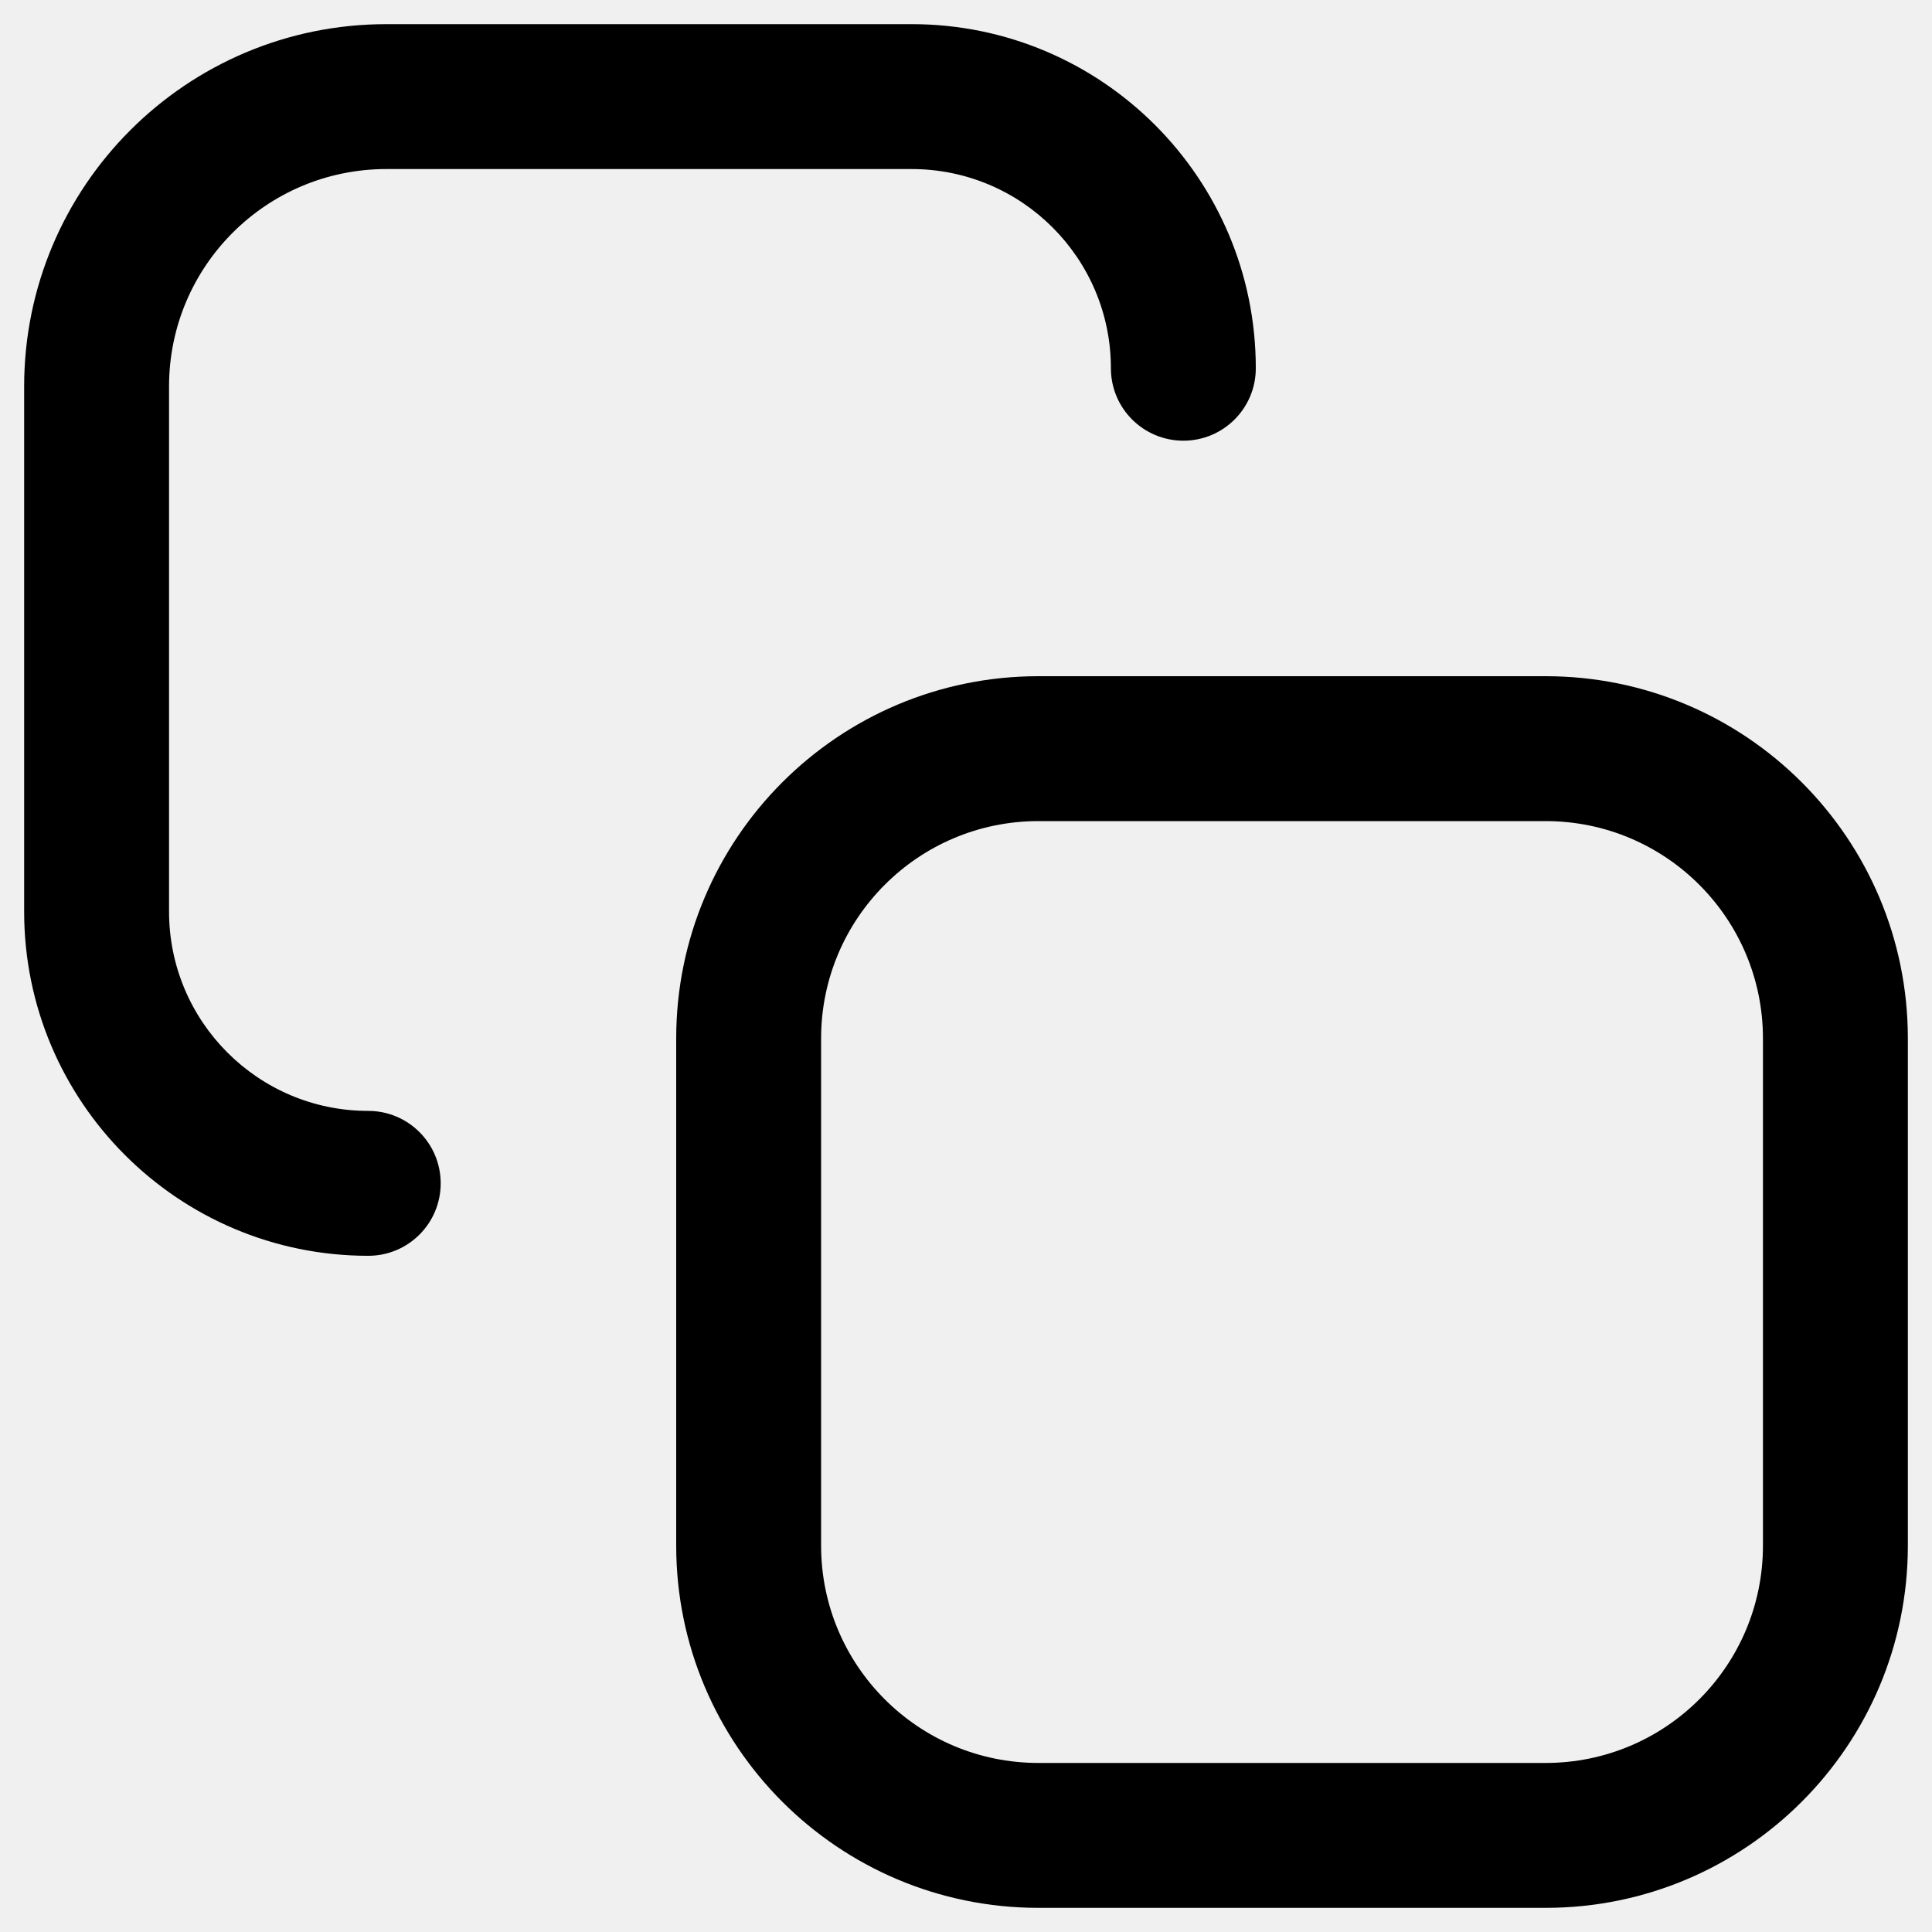
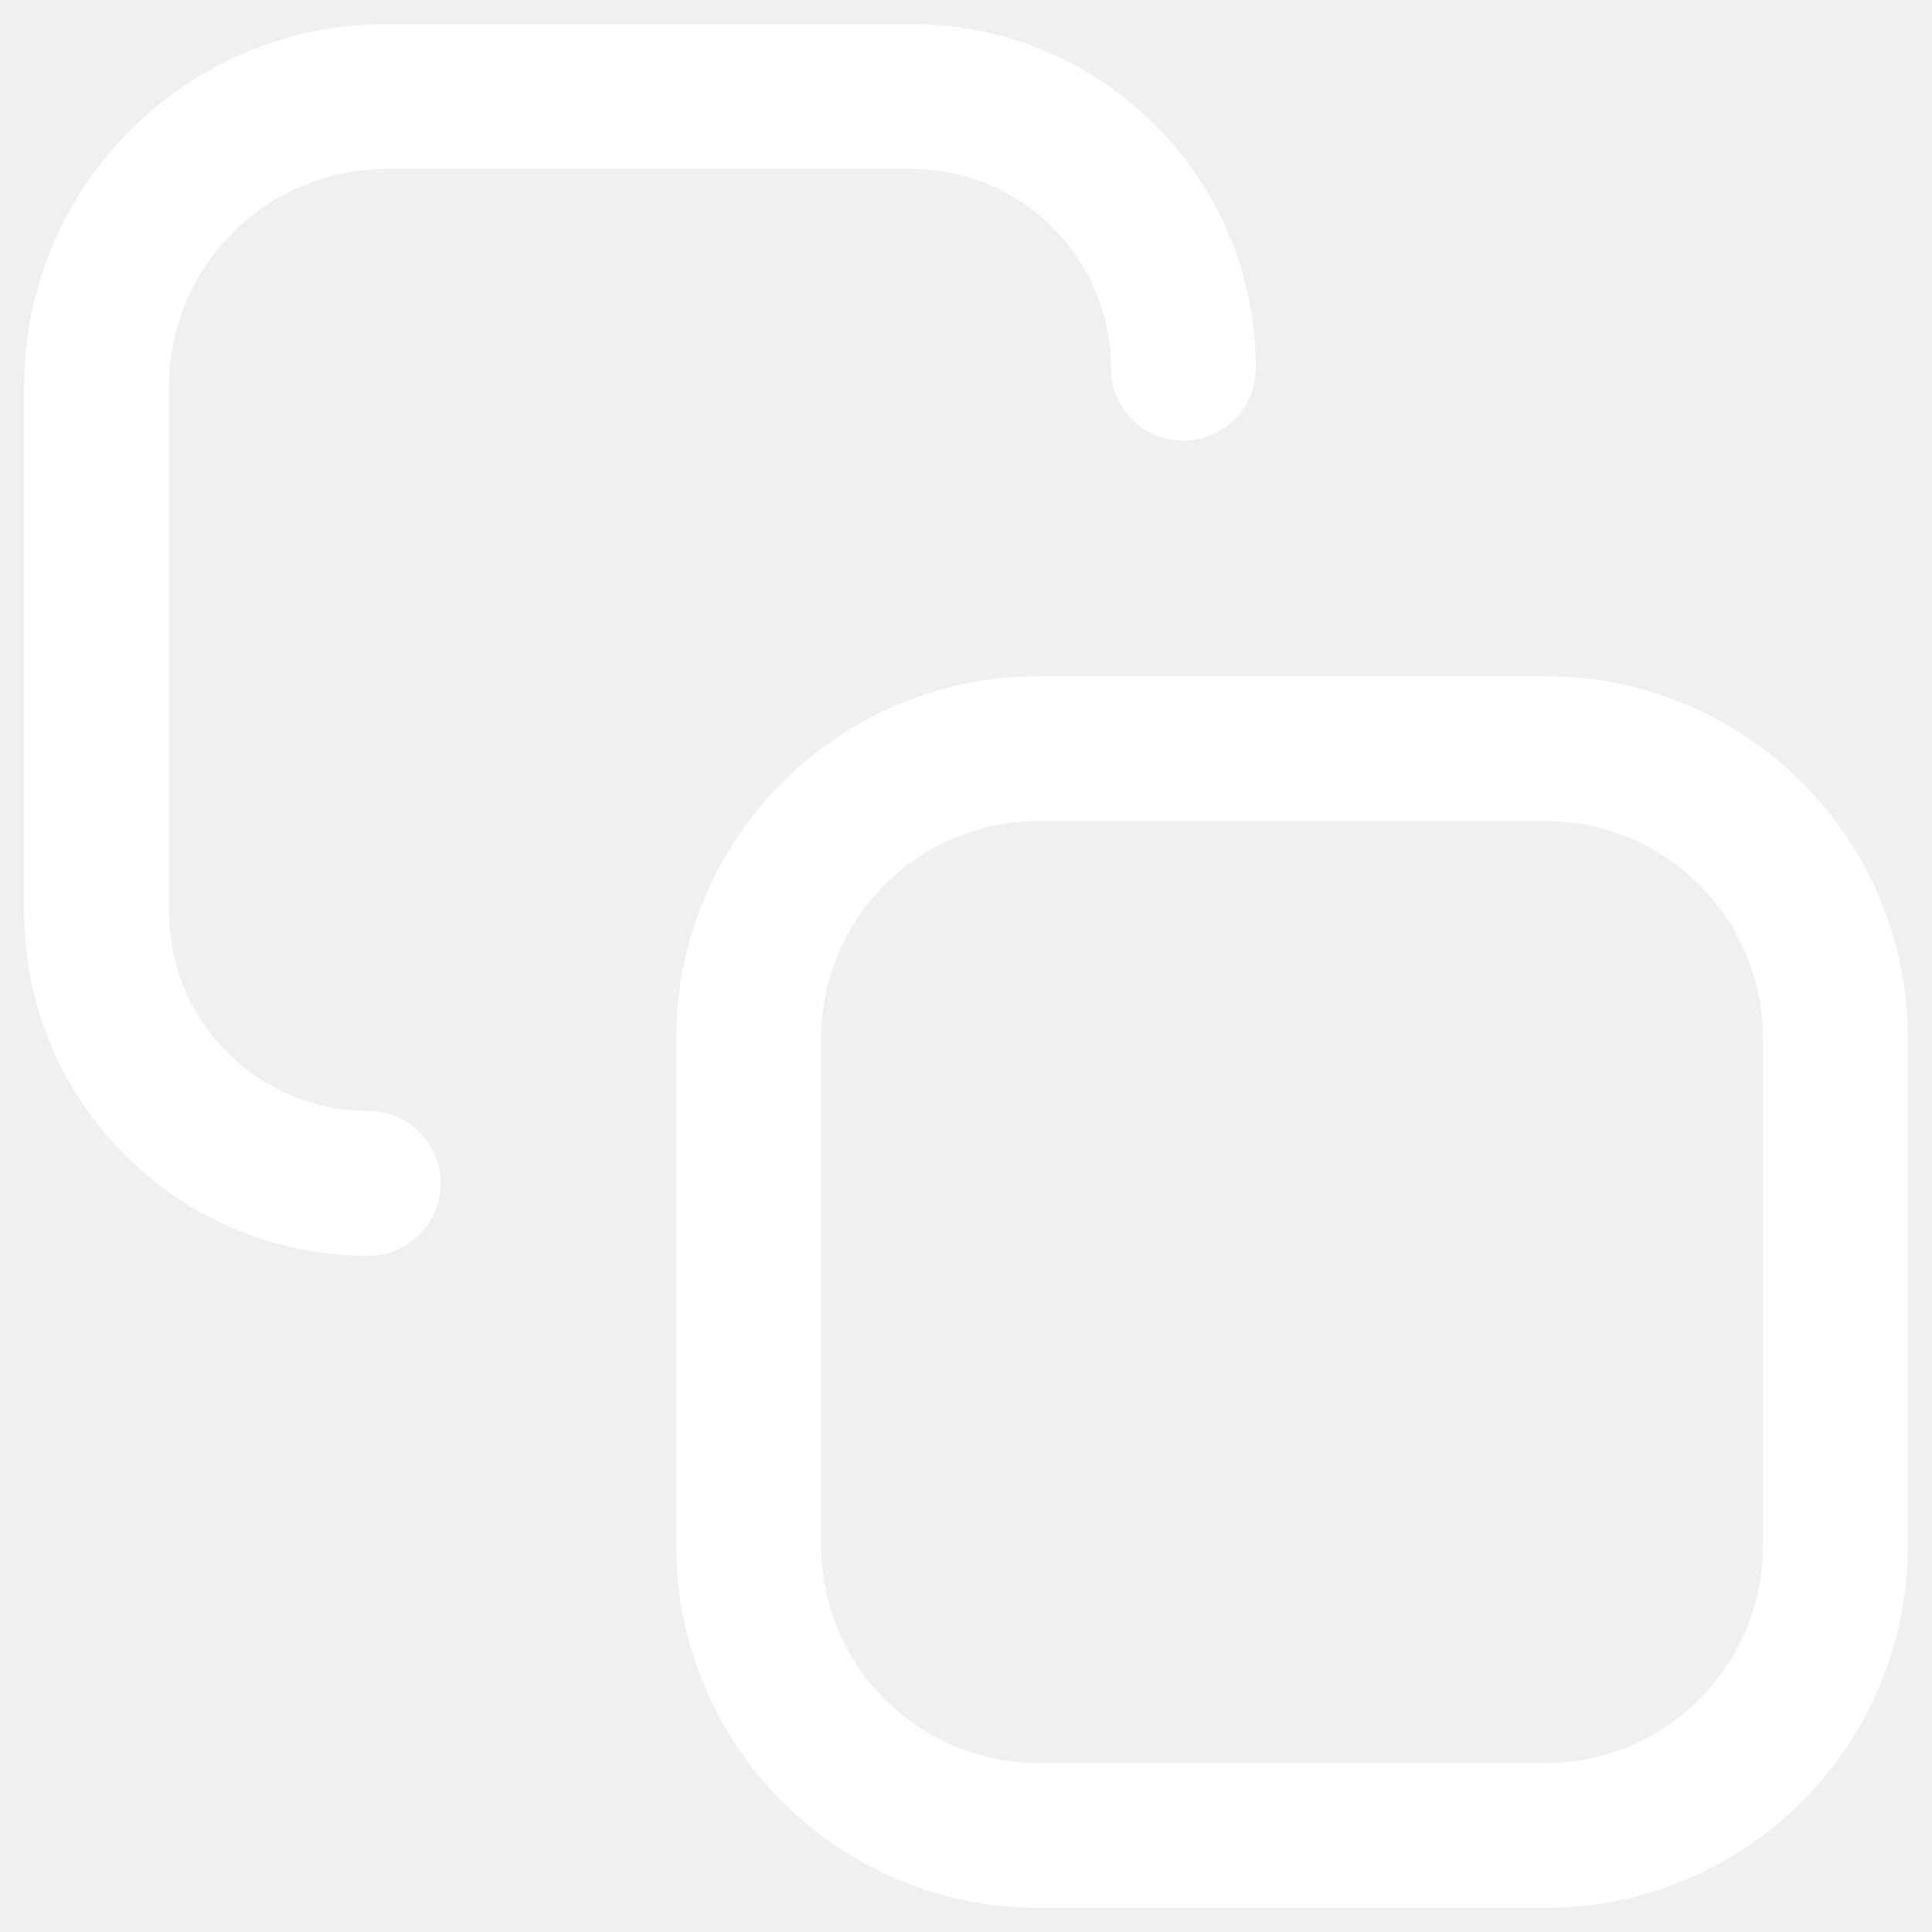
- <svg xmlns="http://www.w3.org/2000/svg" width="1em" height="1em" viewBox="0 0 20 20" fill="currentColor">
-   <path fill-rule="evenodd" clip-rule="evenodd" d="M7 10.75C7 8.679 8.679 7 10.75 7H16C18.071 7 19.75 8.679 19.75 10.75V16C19.75 18.071 18.071 19.75 16 19.75H10.75C8.679 19.75 7 18.071 7 16V10.75ZM10.75 8.5C9.507 8.5 8.5 9.508 8.5 10.75V16C8.5 17.243 9.507 18.25 10.75 18.25H16C17.243 18.25 18.25 17.243 18.25 16V10.75C18.25 9.508 17.243 8.5 16 8.5H10.75Z" />
-   <path fill-rule="evenodd" clip-rule="evenodd" d="M0.25 4C0.25 1.929 1.929 0.25 4 0.25H9.437C11.405 0.25 13 1.845 13 3.812C13 4.227 12.664 4.562 12.25 4.562C11.836 4.562 11.5 4.227 11.5 3.812C11.5 2.673 10.576 1.75 9.437 1.75H4C2.757 1.75 1.75 2.757 1.75 4V9.437C1.75 10.576 2.673 11.5 3.812 11.5C4.227 11.5 4.562 11.836 4.562 12.25C4.562 12.664 4.227 13 3.812 13C1.845 13 0.25 11.405 0.25 9.437V4Z" />
+ <svg xmlns="http://www.w3.org/2000/svg" width="20" height="20" viewBox="0 0 20 20" fill="none">
+   <path fill-rule="evenodd" clip-rule="evenodd" d="M7 10.75C7 8.679 8.679 7 10.75 7H16C18.071 7 19.75 8.679 19.75 10.75V16C19.75 18.071 18.071 19.75 16 19.75H10.75C8.679 19.75 7 18.071 7 16V10.75ZM10.75 8.5C9.507 8.5 8.5 9.508 8.5 10.75V16C8.5 17.243 9.507 18.25 10.75 18.25H16C17.243 18.25 18.25 17.243 18.25 16V10.75C18.25 9.508 17.243 8.5 16 8.5H10.75Z" fill="white" />
+   <path fill-rule="evenodd" clip-rule="evenodd" d="M0.25 4C0.25 1.929 1.929 0.25 4 0.25H9.437C11.405 0.25 13 1.845 13 3.812C13 4.227 12.664 4.562 12.25 4.562C11.836 4.562 11.5 4.227 11.5 3.812C11.5 2.673 10.576 1.75 9.437 1.75H4C2.757 1.75 1.75 2.757 1.75 4V9.437C1.75 10.576 2.673 11.5 3.812 11.5C4.227 11.5 4.562 11.836 4.562 12.25C4.562 12.664 4.227 13 3.812 13C1.845 13 0.25 11.405 0.25 9.437V4Z" fill="white" />
</svg>
